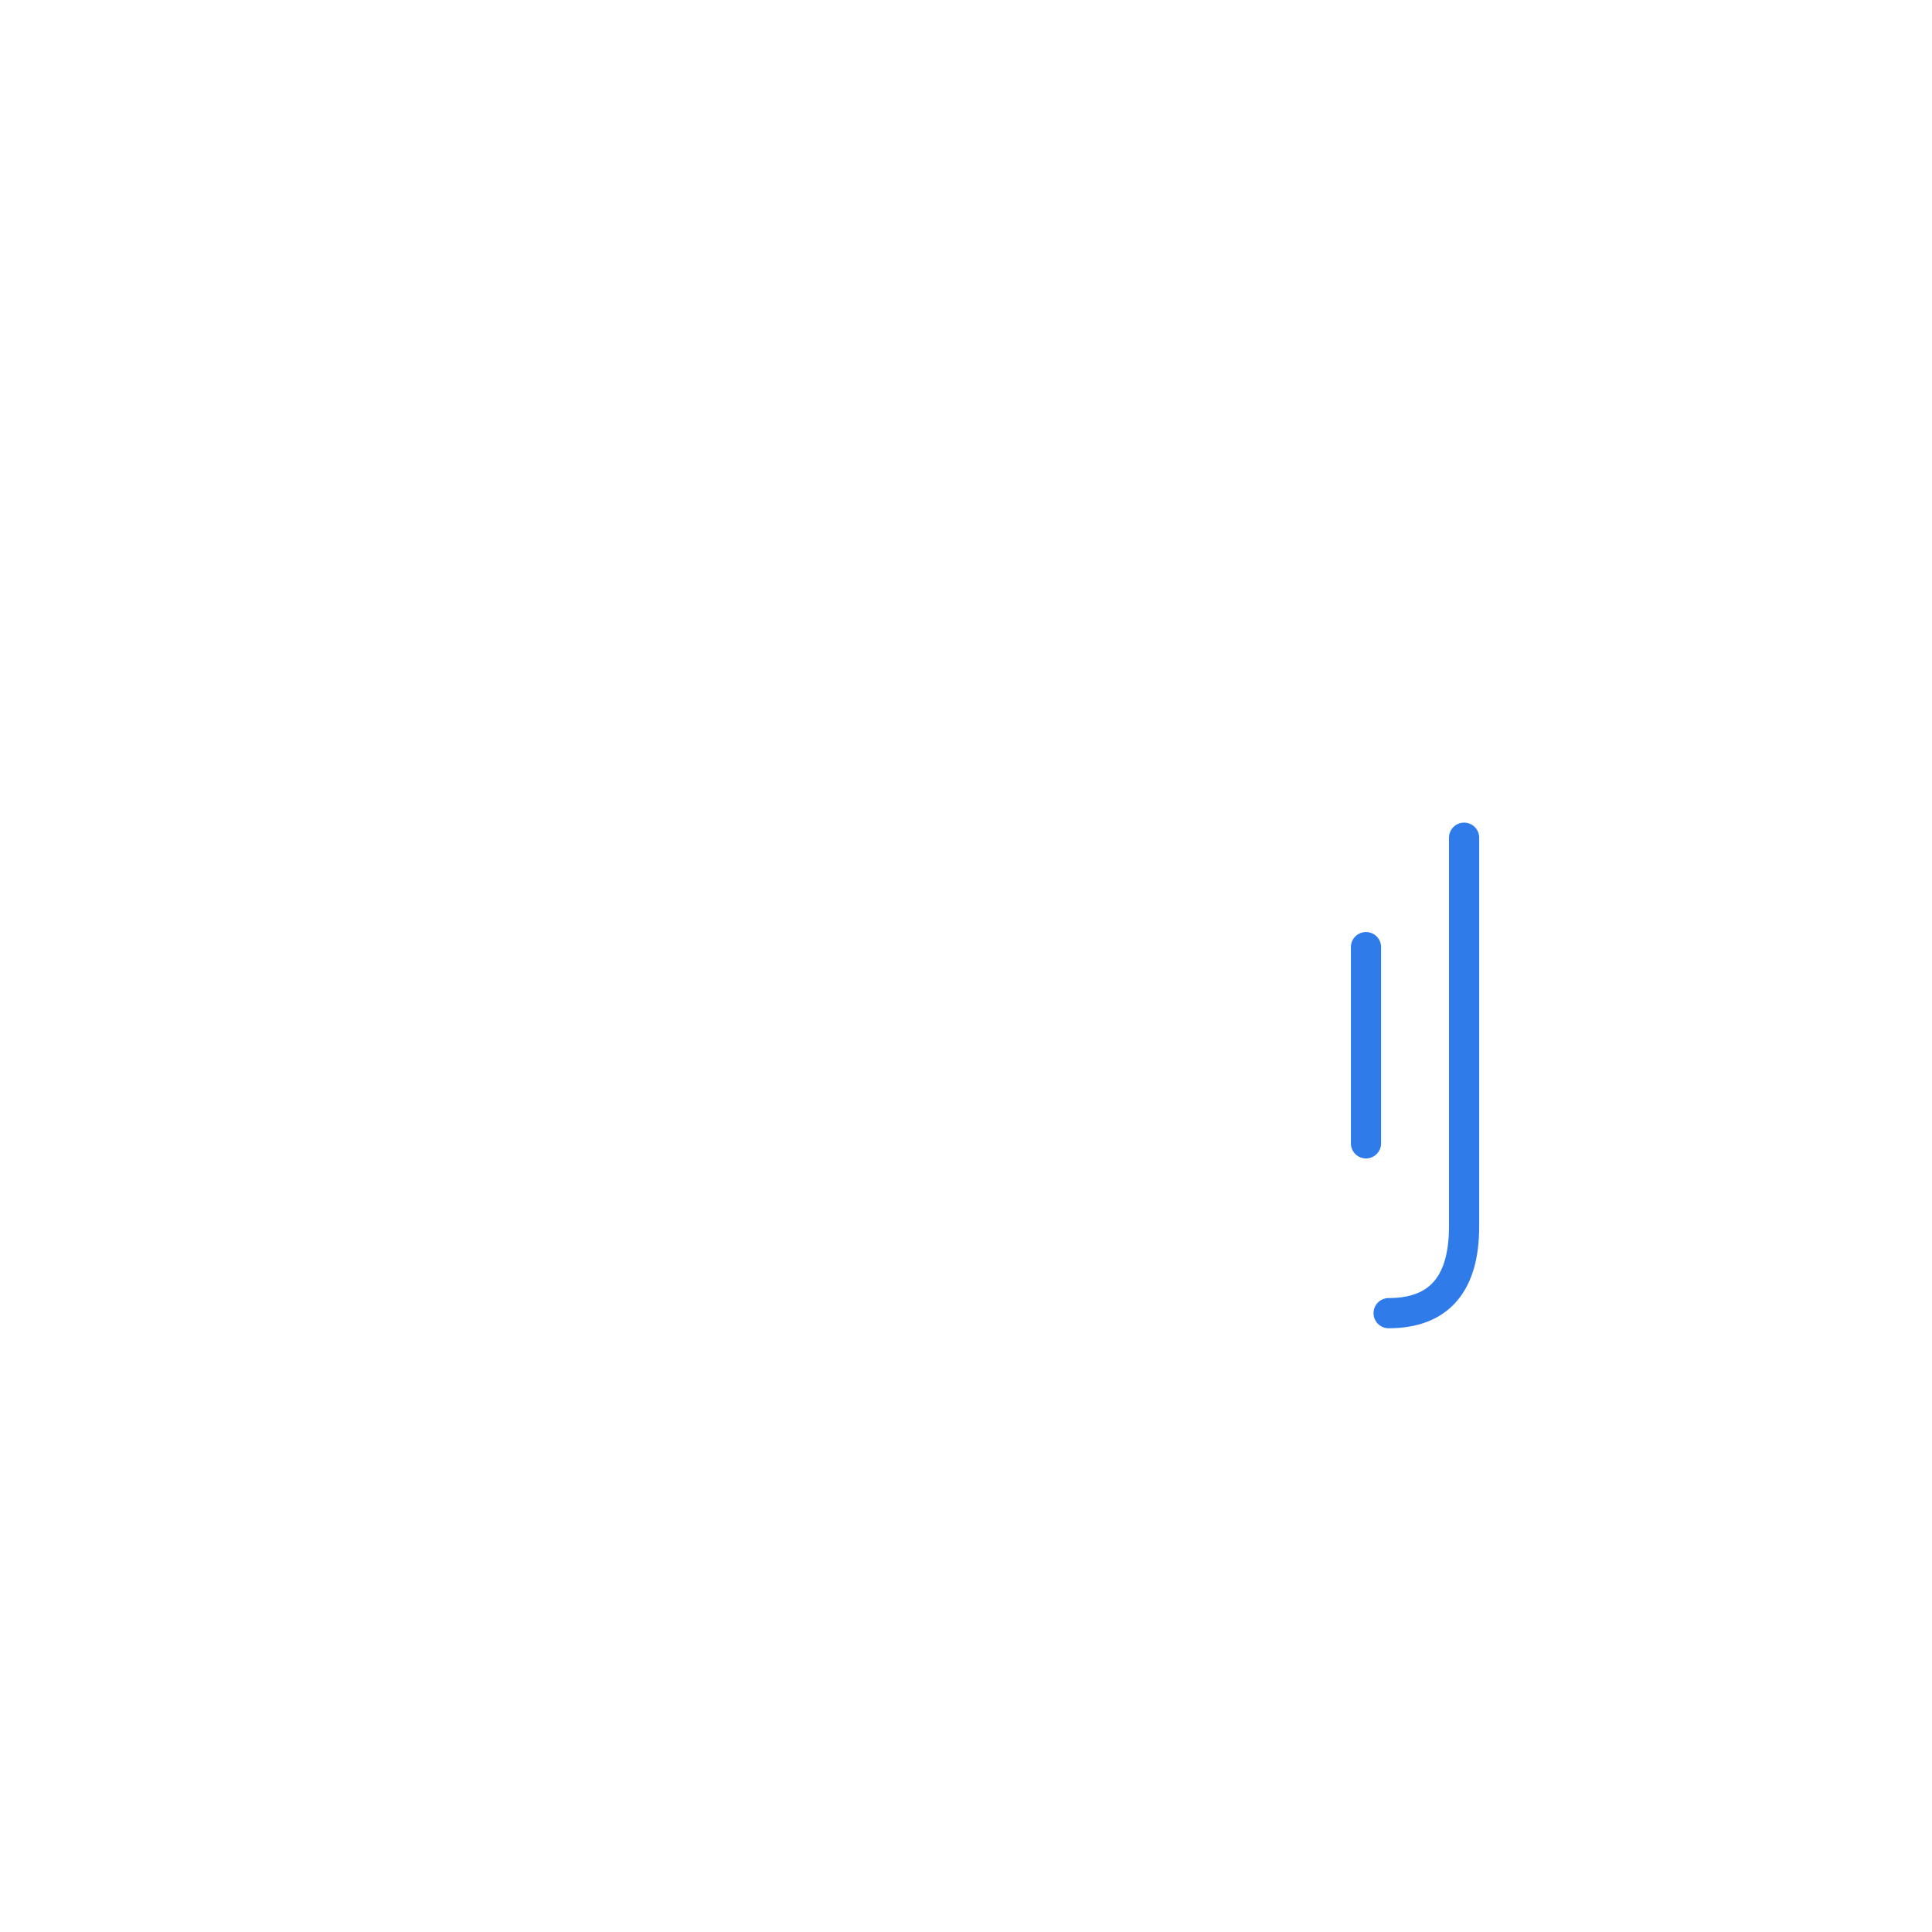
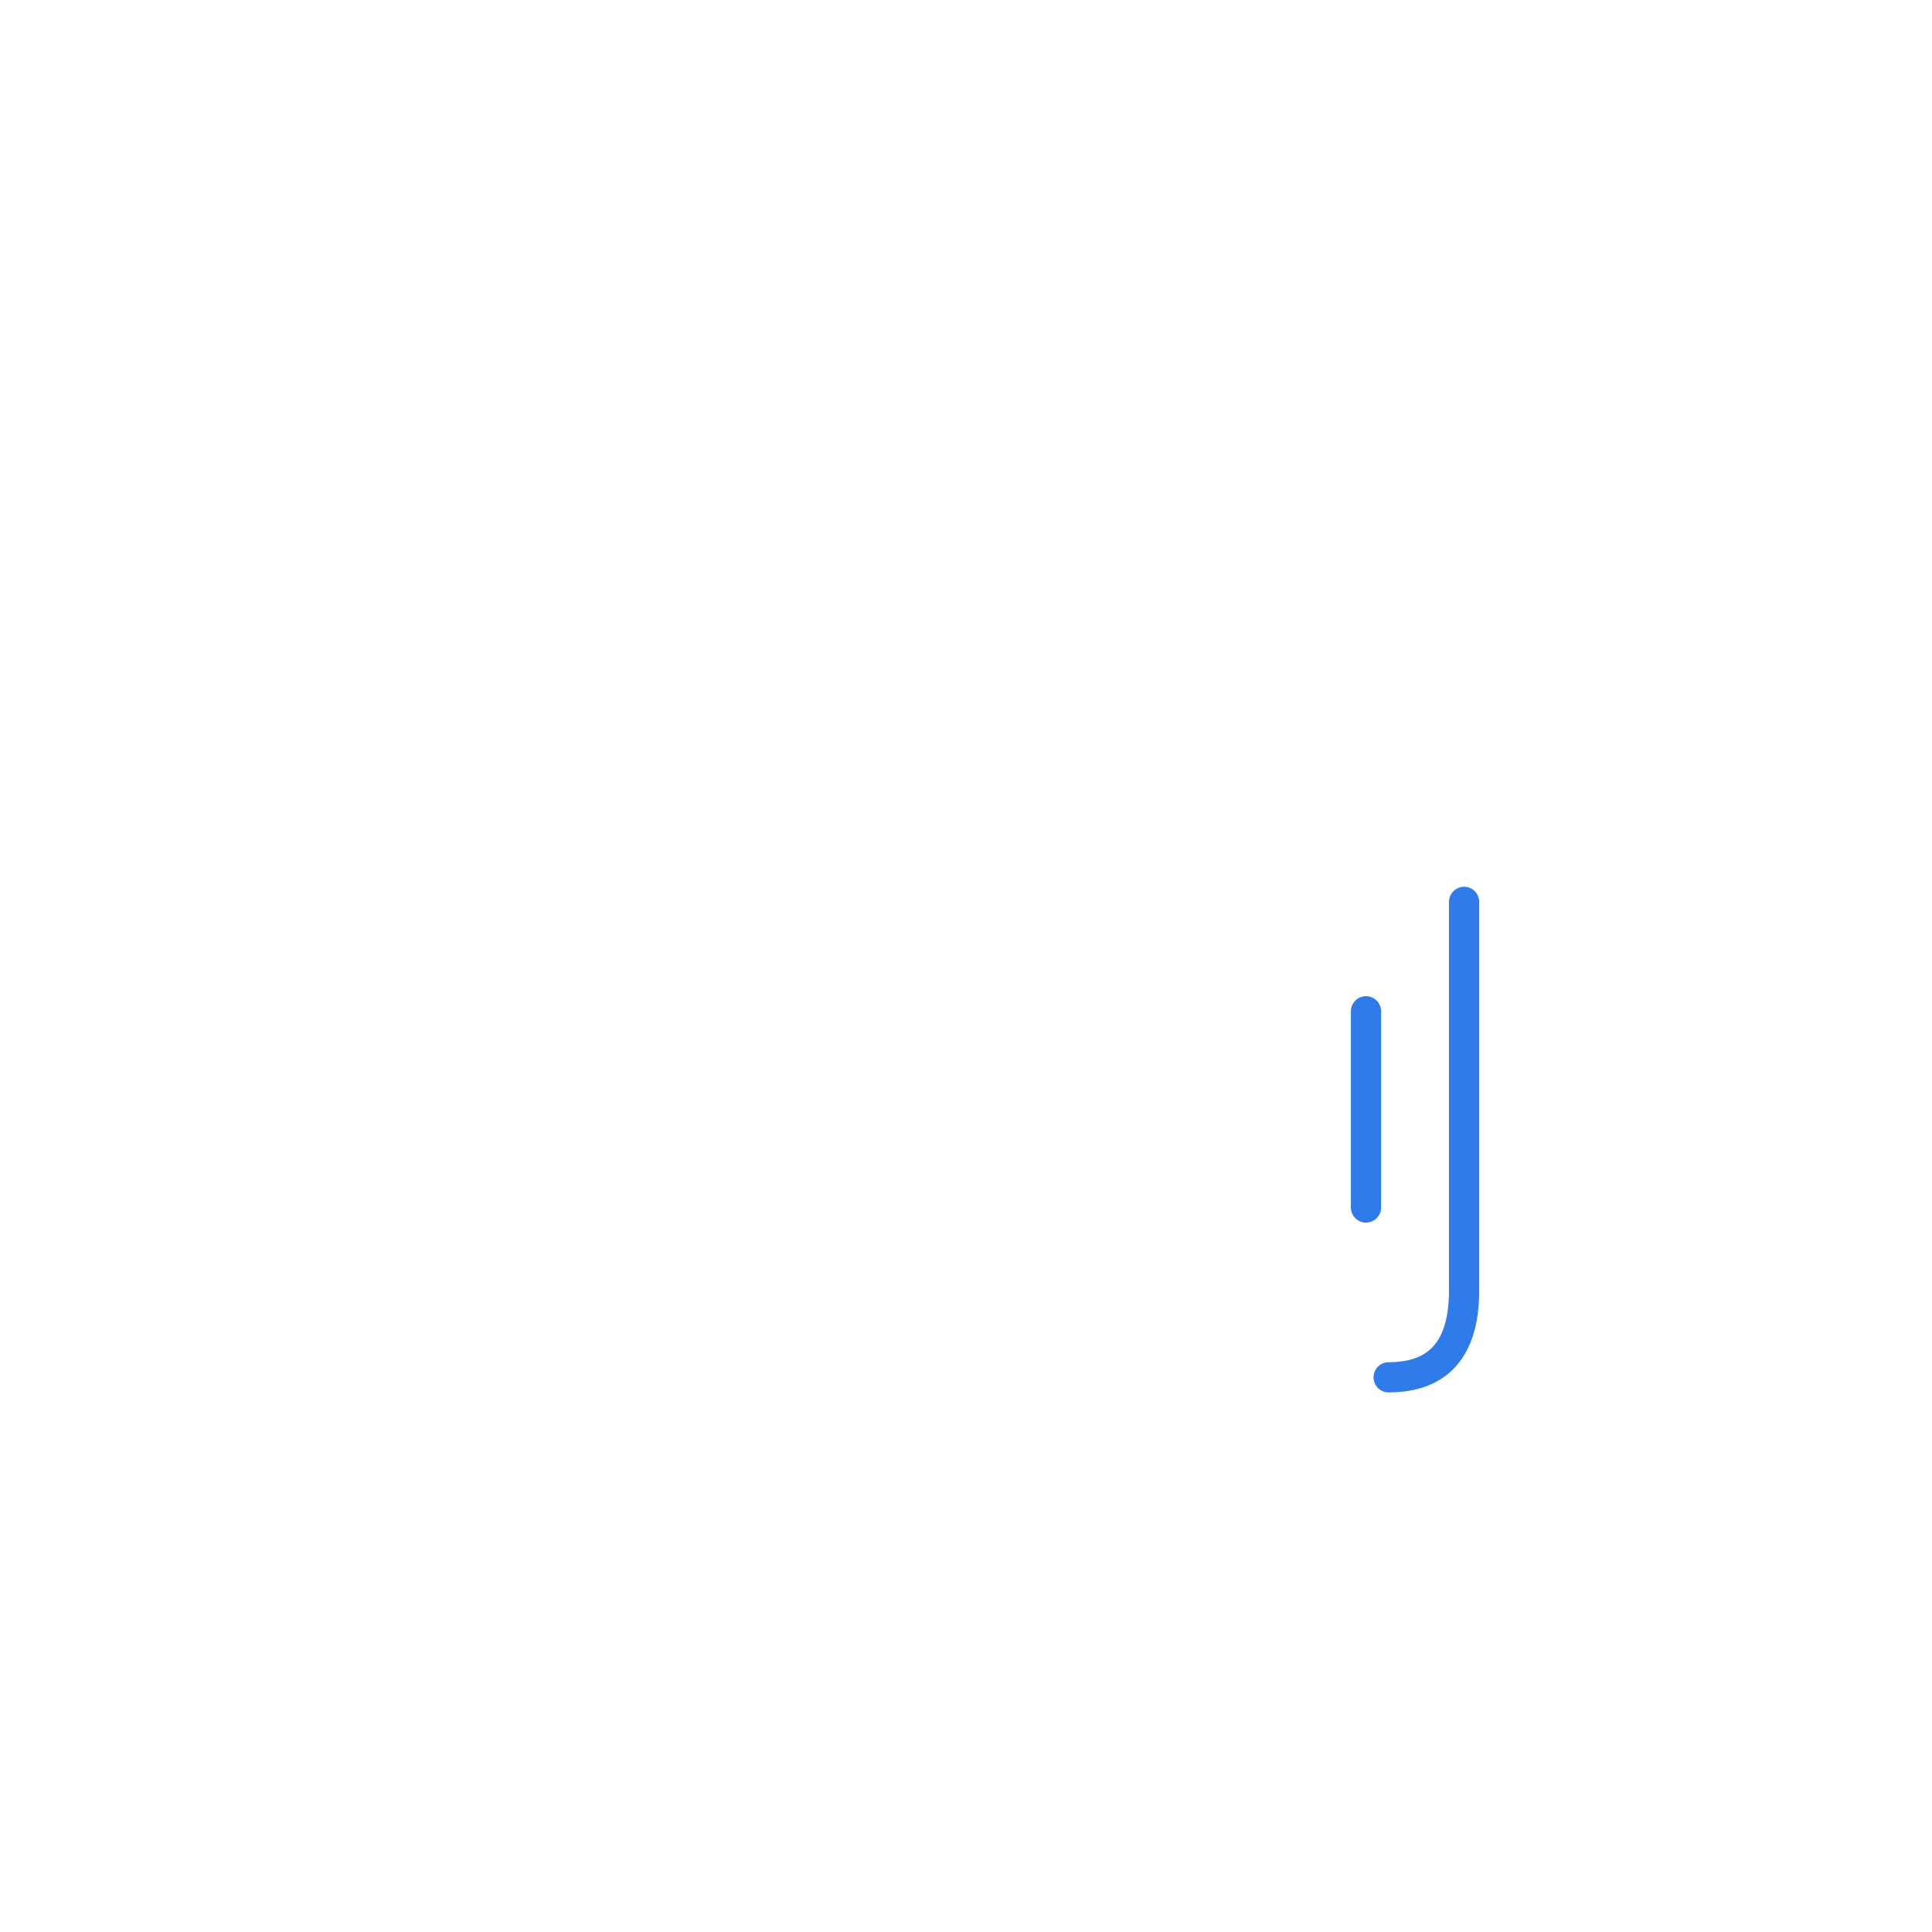
<svg xmlns="http://www.w3.org/2000/svg" width="1024" height="1024" viewBox="0 0 1024 1024">
-   <path d="M776 444 V650 Q776 696 736 696" fill="none" stroke="#2F7BEA" stroke-width="16" stroke-linecap="round" />
-   <path d="M724 502 V606" fill="none" stroke="#2F7BEA" stroke-width="16" stroke-linecap="round" />
+   <path d="M776 478 V684 Q776 730 736 730" fill="none" stroke="#2F7BEA" stroke-width="16" stroke-linecap="round" />
+   <path d="M724 536 V640" fill="none" stroke="#2F7BEA" stroke-width="16" stroke-linecap="round" />
</svg>
